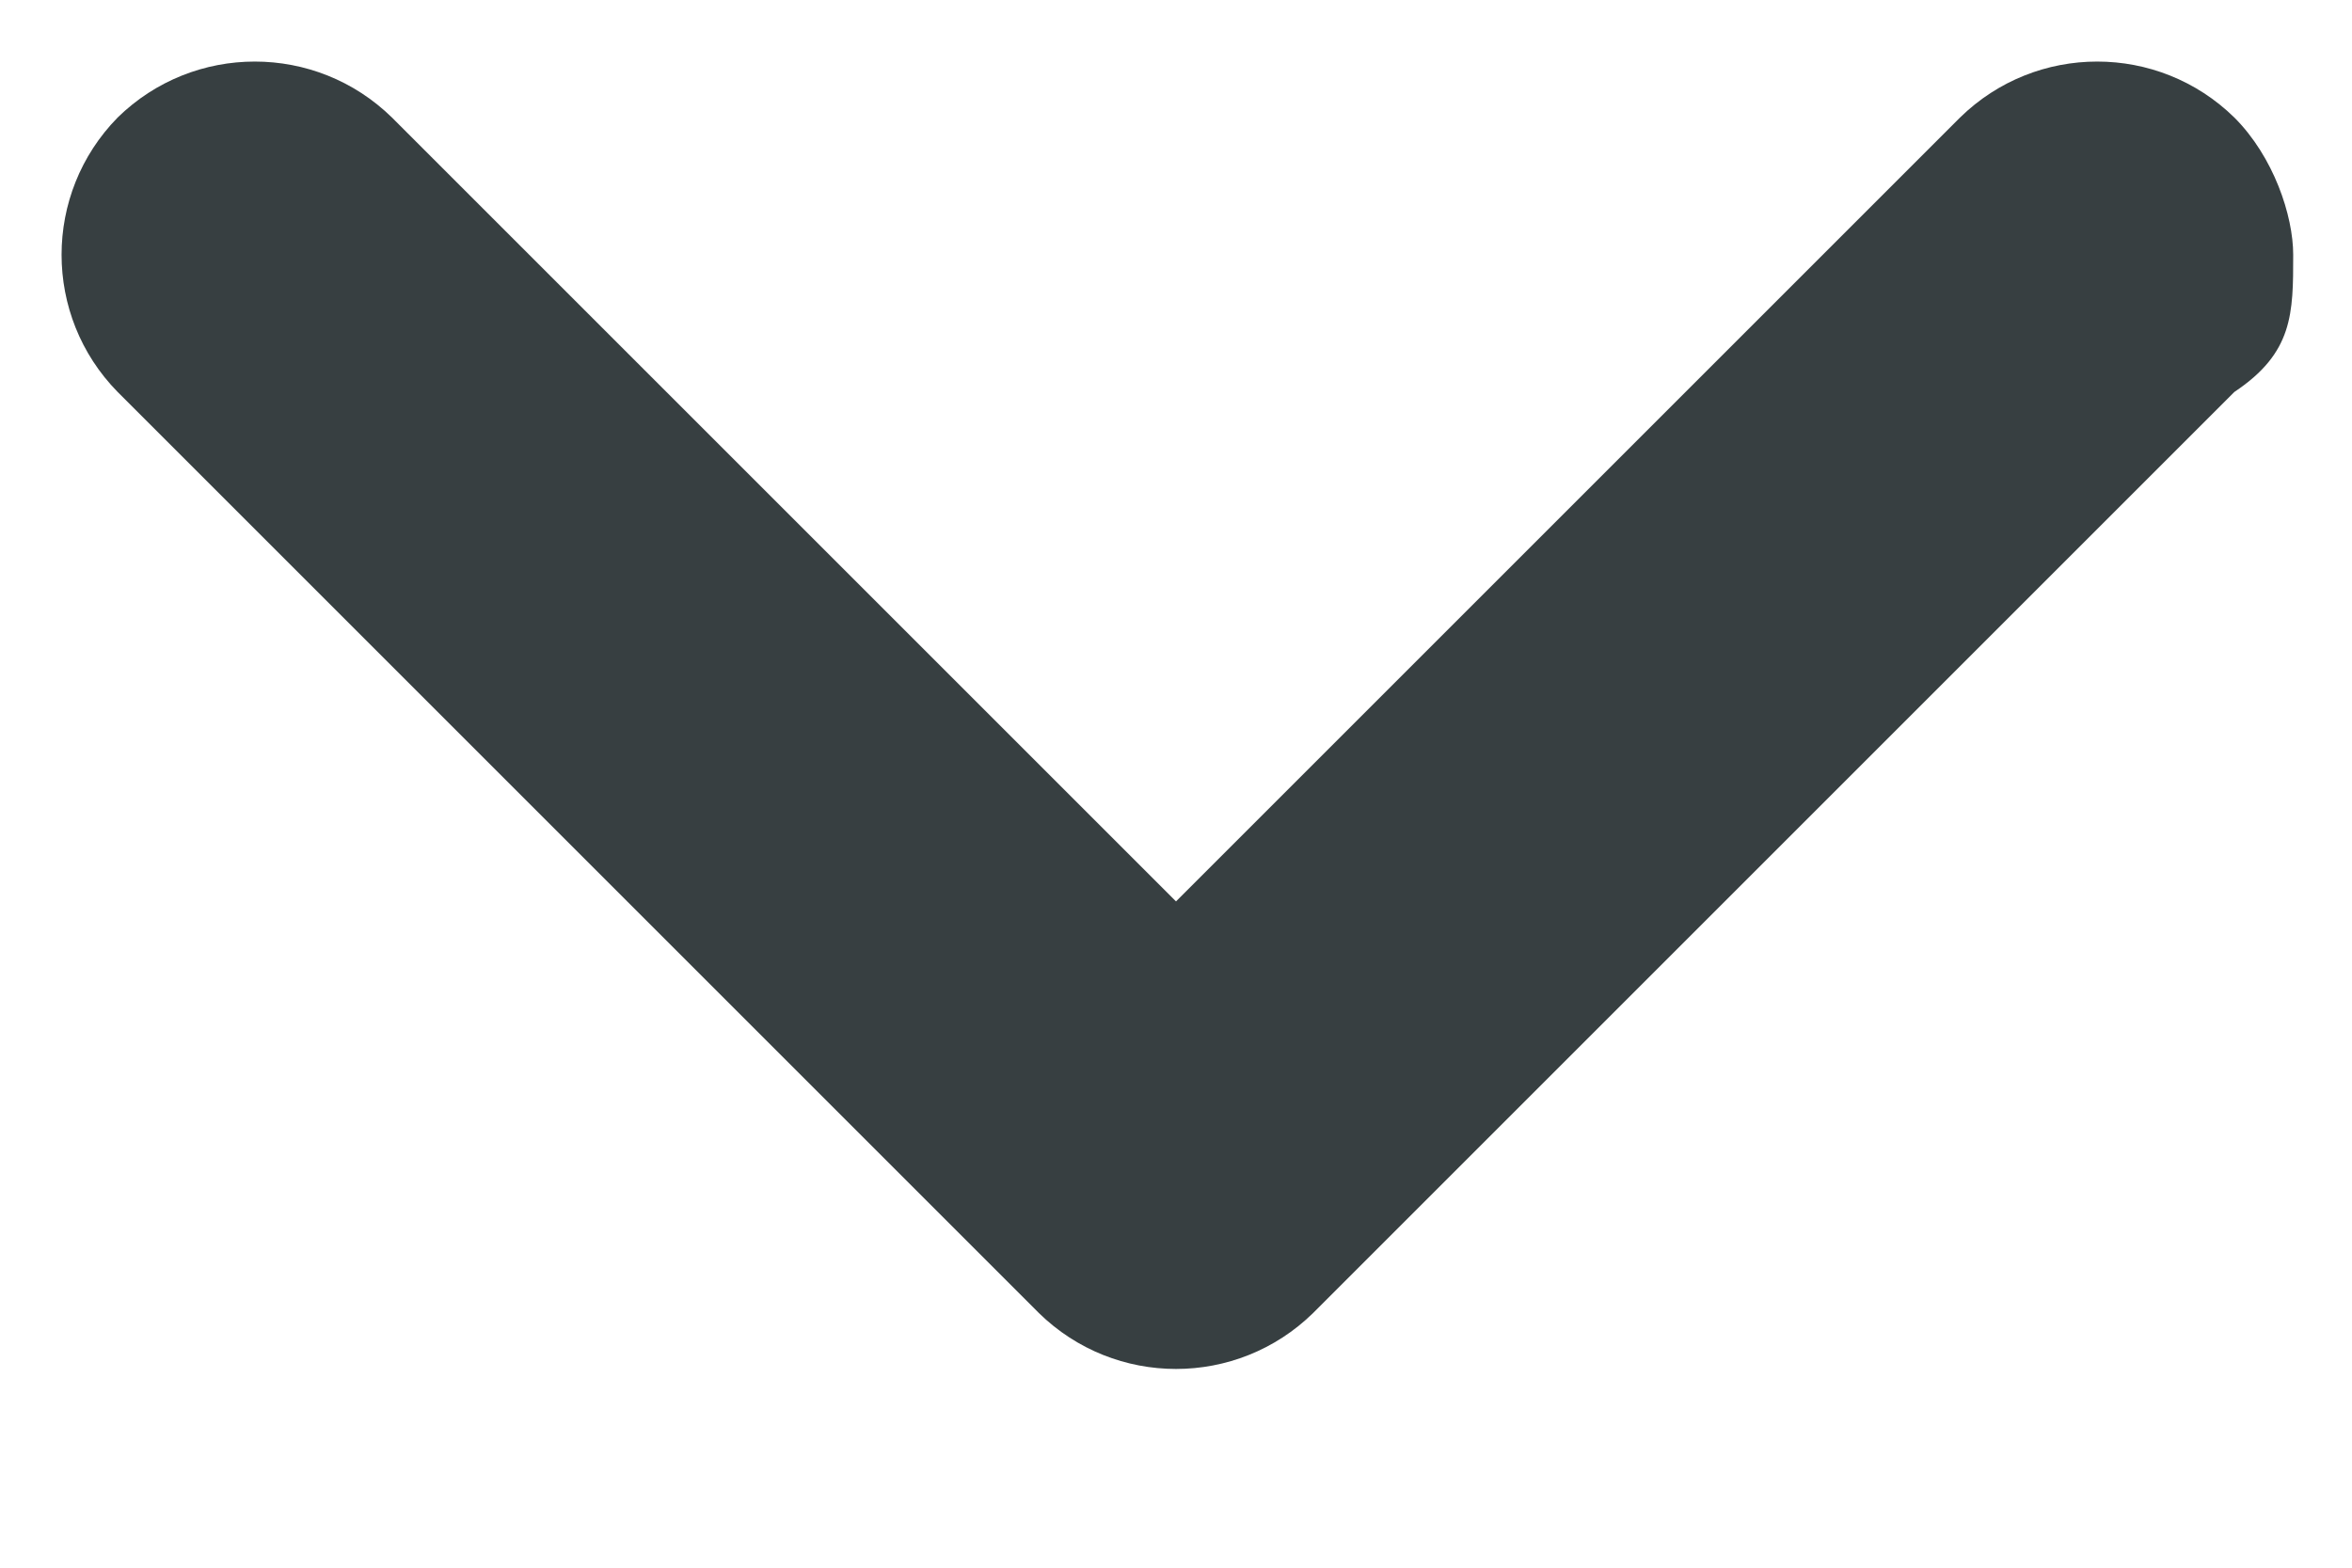
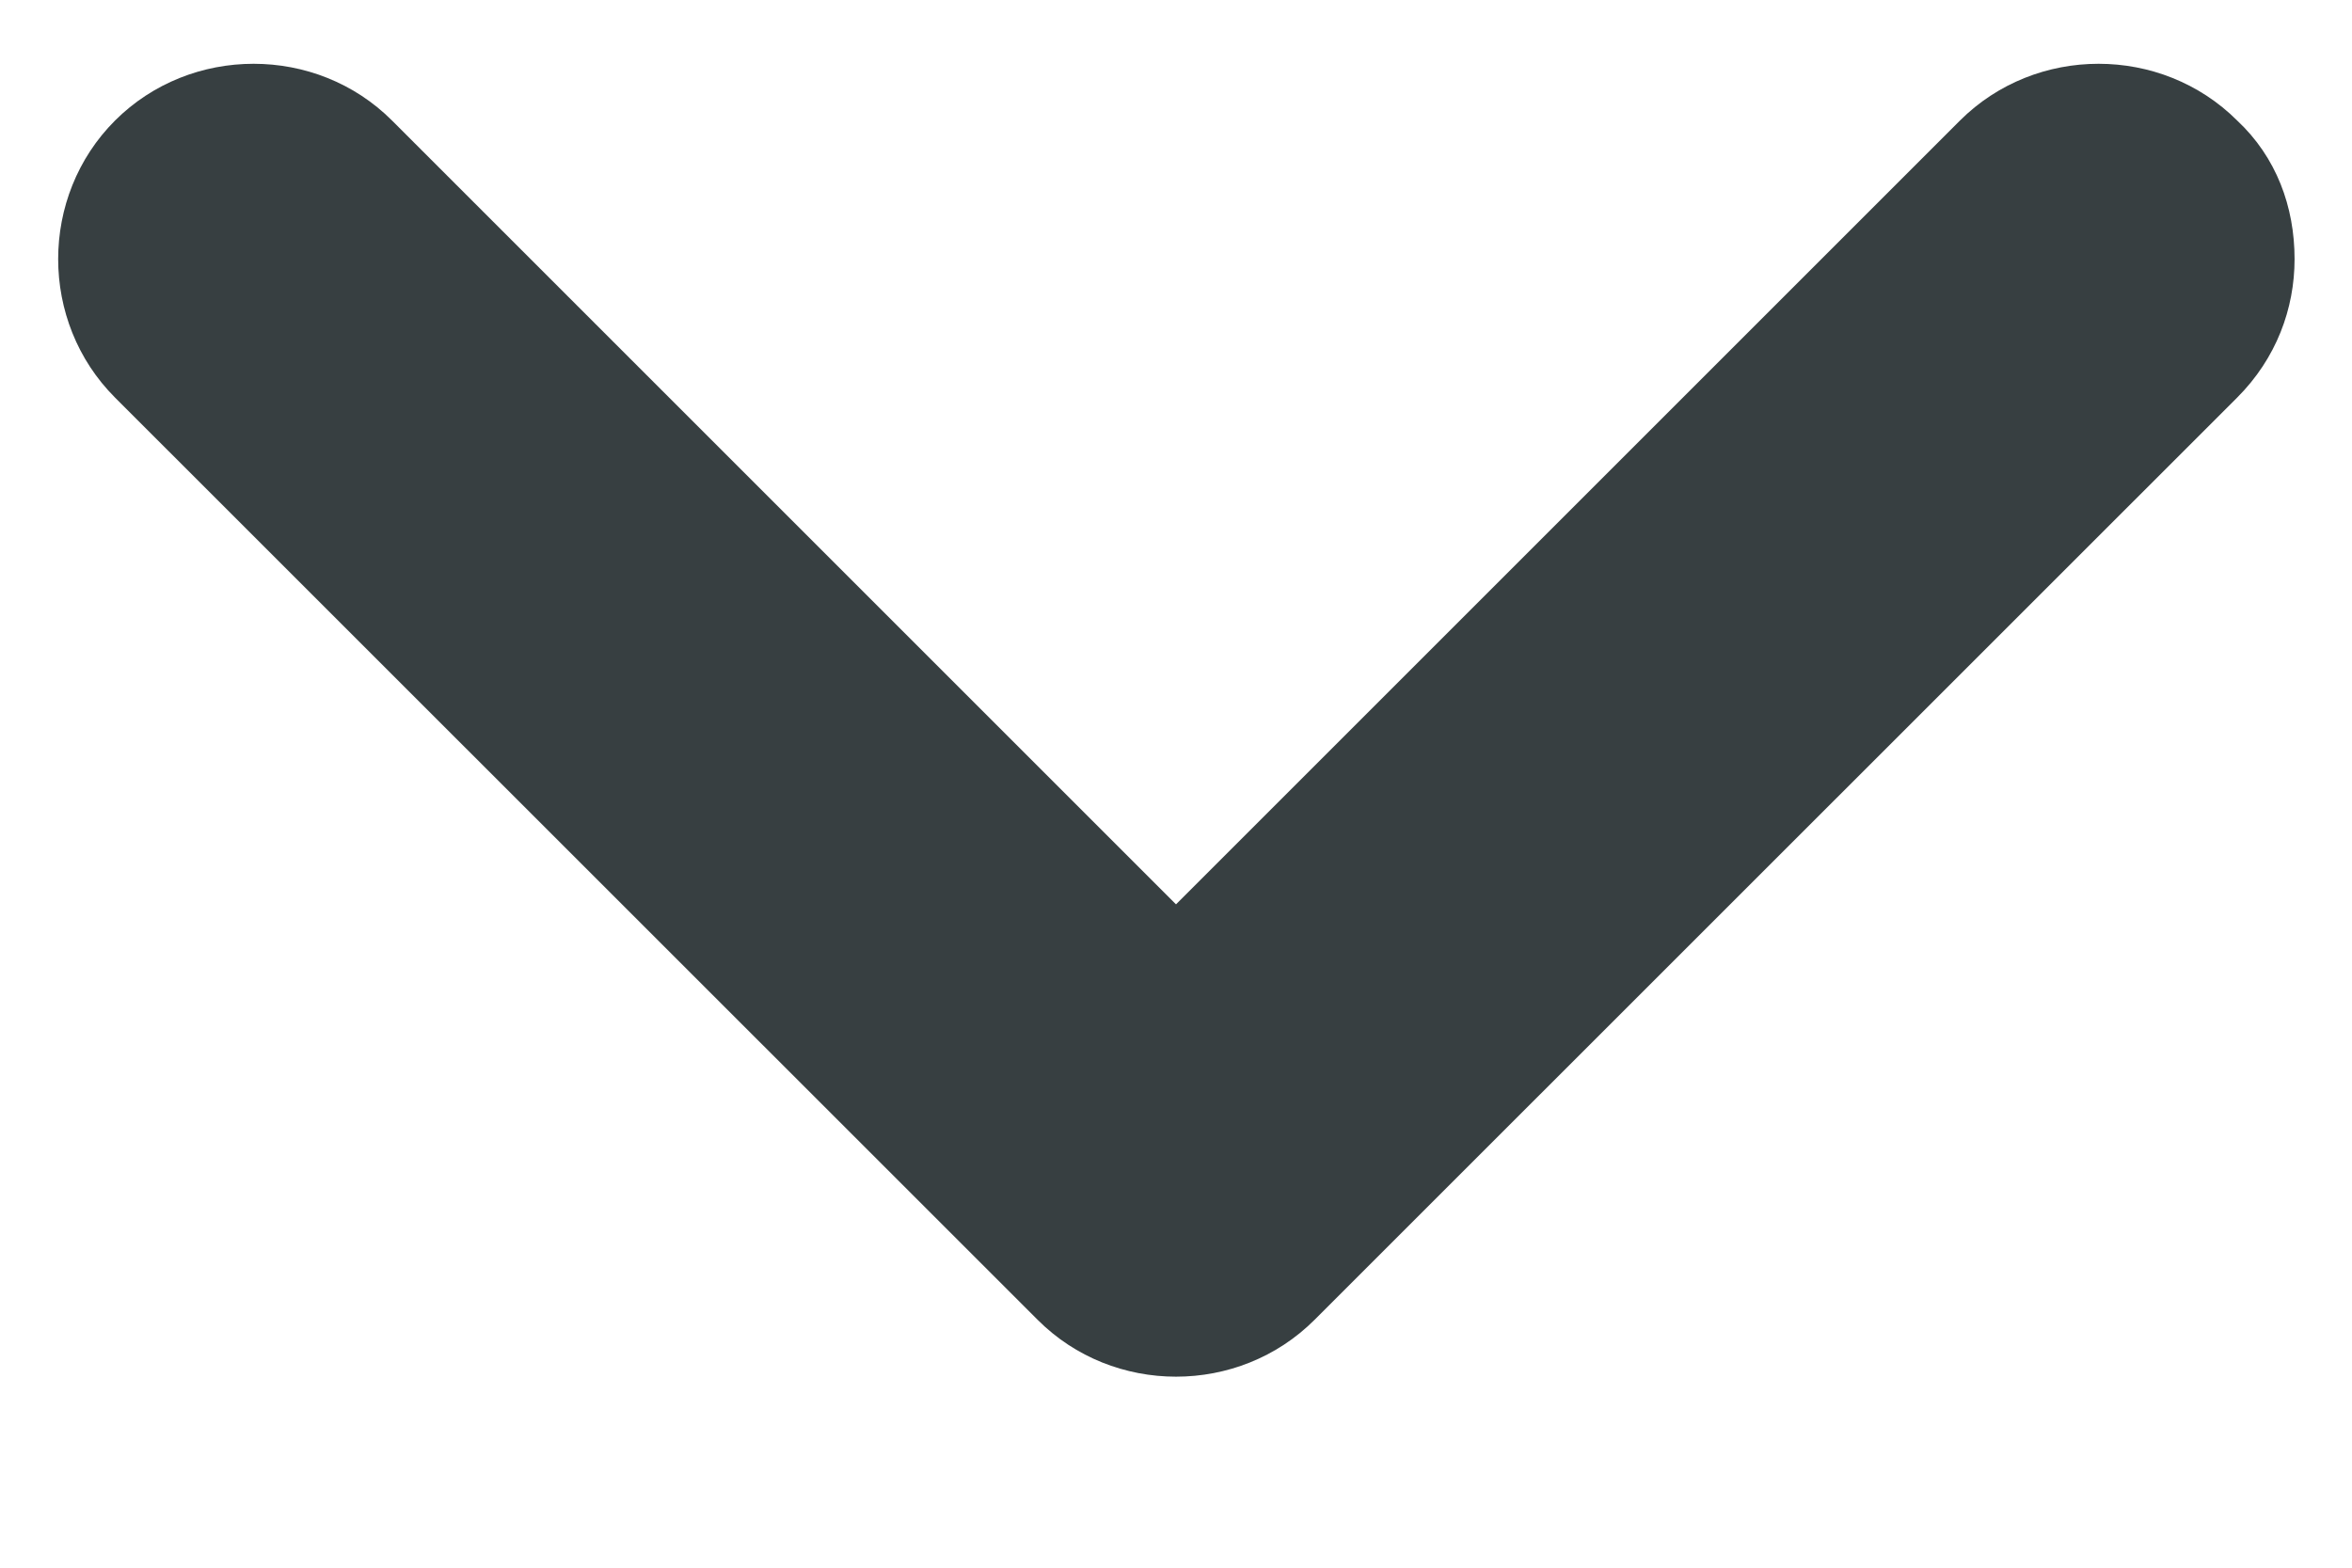
- <svg xmlns="http://www.w3.org/2000/svg" width="12" height="8" fill="none">
-   <path d="M11.7 1.3c0 .3 0 .5-.3.7L6.7 6.7a1 1 0 0 1-1.4 0L.6 2A1 1 0 0 1 .6.6 1 1 0 0 1 2 .6l4 4 4-4a1 1 0 0 1 1.4 0c.2.2.3.5.3.7Z" fill="#373F41" />
+ <svg xmlns="http://www.w3.org/2000/svg" width="12" height="8" viewBox="0 0 12 8" fill="none">
+   <path d="M11.707 1.322C11.707 1.575 11.614 1.829 11.414 2.029L6.707 6.735C6.32 7.122 5.68 7.122 5.294 6.735L0.587 2.029C0.2 1.642 0.2 1.002 0.587 0.615C0.974 0.229 1.614 0.229 2 0.615L6 4.615L10 0.615C10.387 0.229 11.027 0.229 11.414 0.615C11.614 0.802 11.707 1.055 11.707 1.322Z" fill="#373F41" />
</svg>
